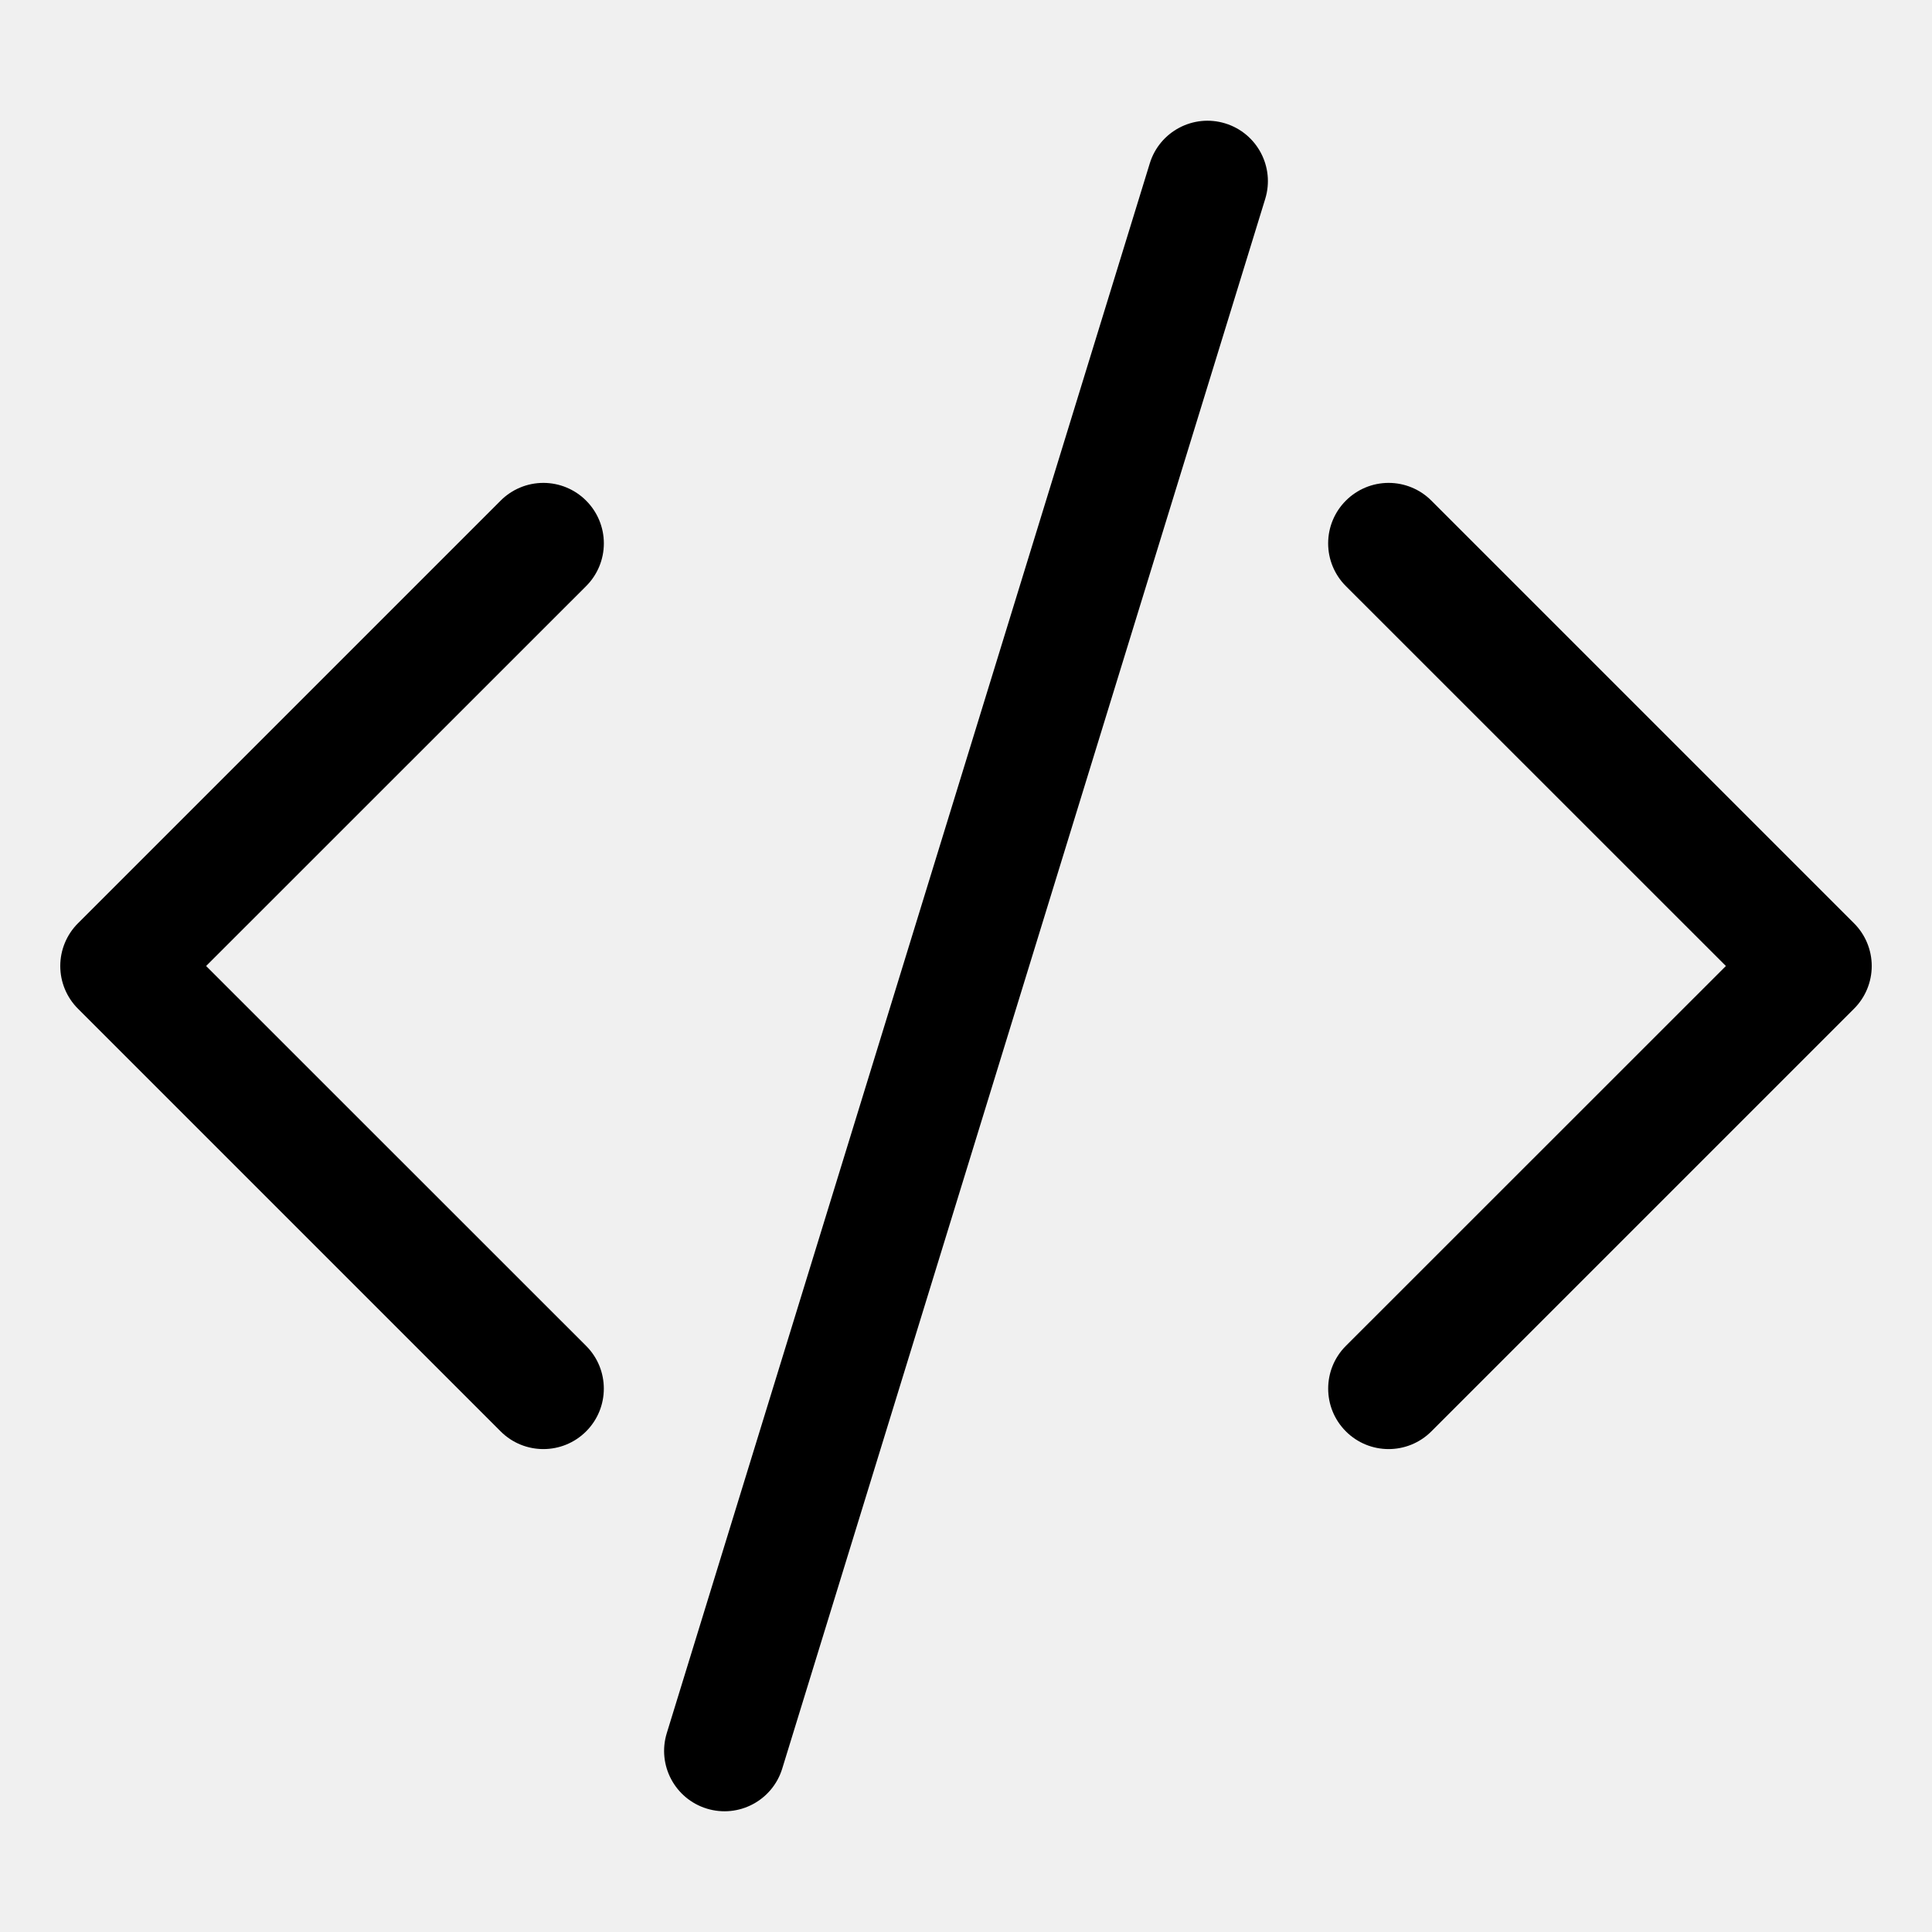
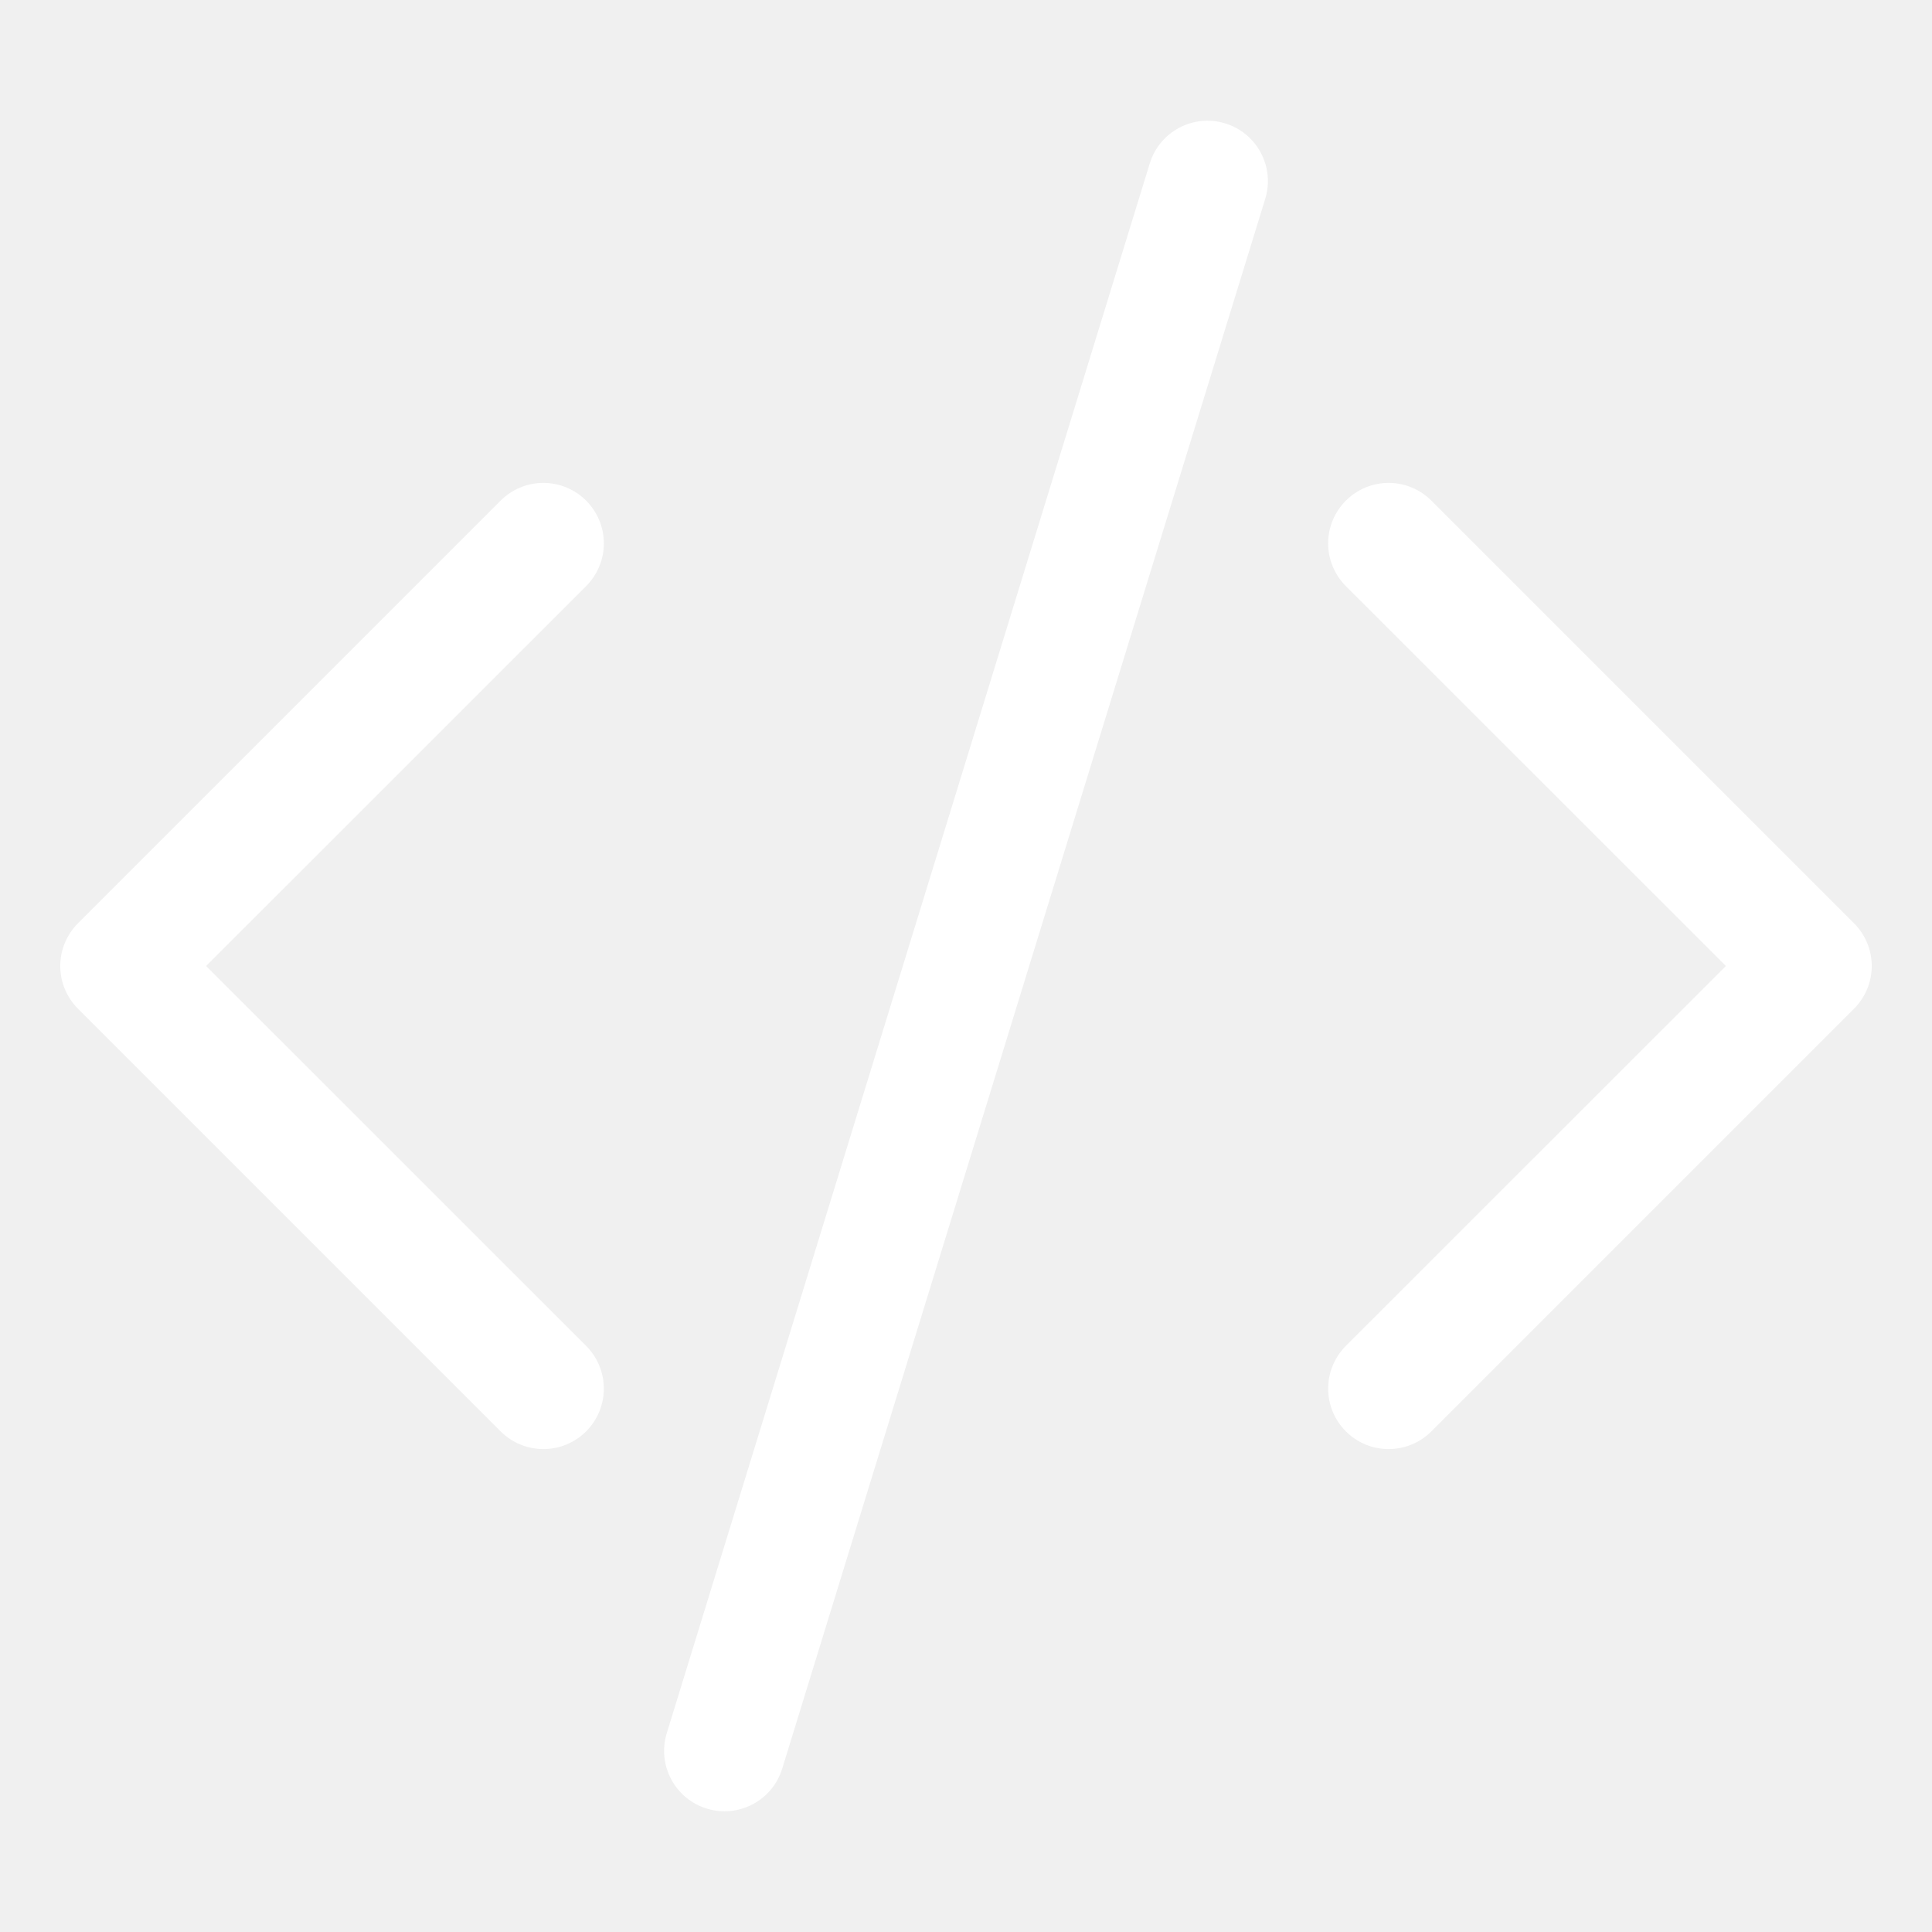
- <svg xmlns="http://www.w3.org/2000/svg" width="16" height="16" fill="currentColor" class="bi bi-code-slash" viewBox="0 0 16 16">
+ <svg xmlns="http://www.w3.org/2000/svg" width="16" height="16" fill="white" class="bi bi-code-slash" viewBox="0 0 16 16">
  <path d="M10.478 1.647a.5.5 0 1 0-.956-.294l-4 13a.5.5 0 0 0 .956.294l4-13zM4.854 4.146a.5.5 0 0 1 0 .708L1.707 8l3.147 3.146a.5.5 0 0 1-.708.708l-3.5-3.5a.5.5 0 0 1 0-.708l3.5-3.5a.5.5 0 0 1 .708 0zm6.292 0a.5.5 0 0 0 0 .708L14.293 8l-3.147 3.146a.5.5 0 0 0 .708.708l3.5-3.5a.5.5 0 0 0 0-.708l-3.5-3.5a.5.5 0 0 0-.708 0z" />
</svg>
